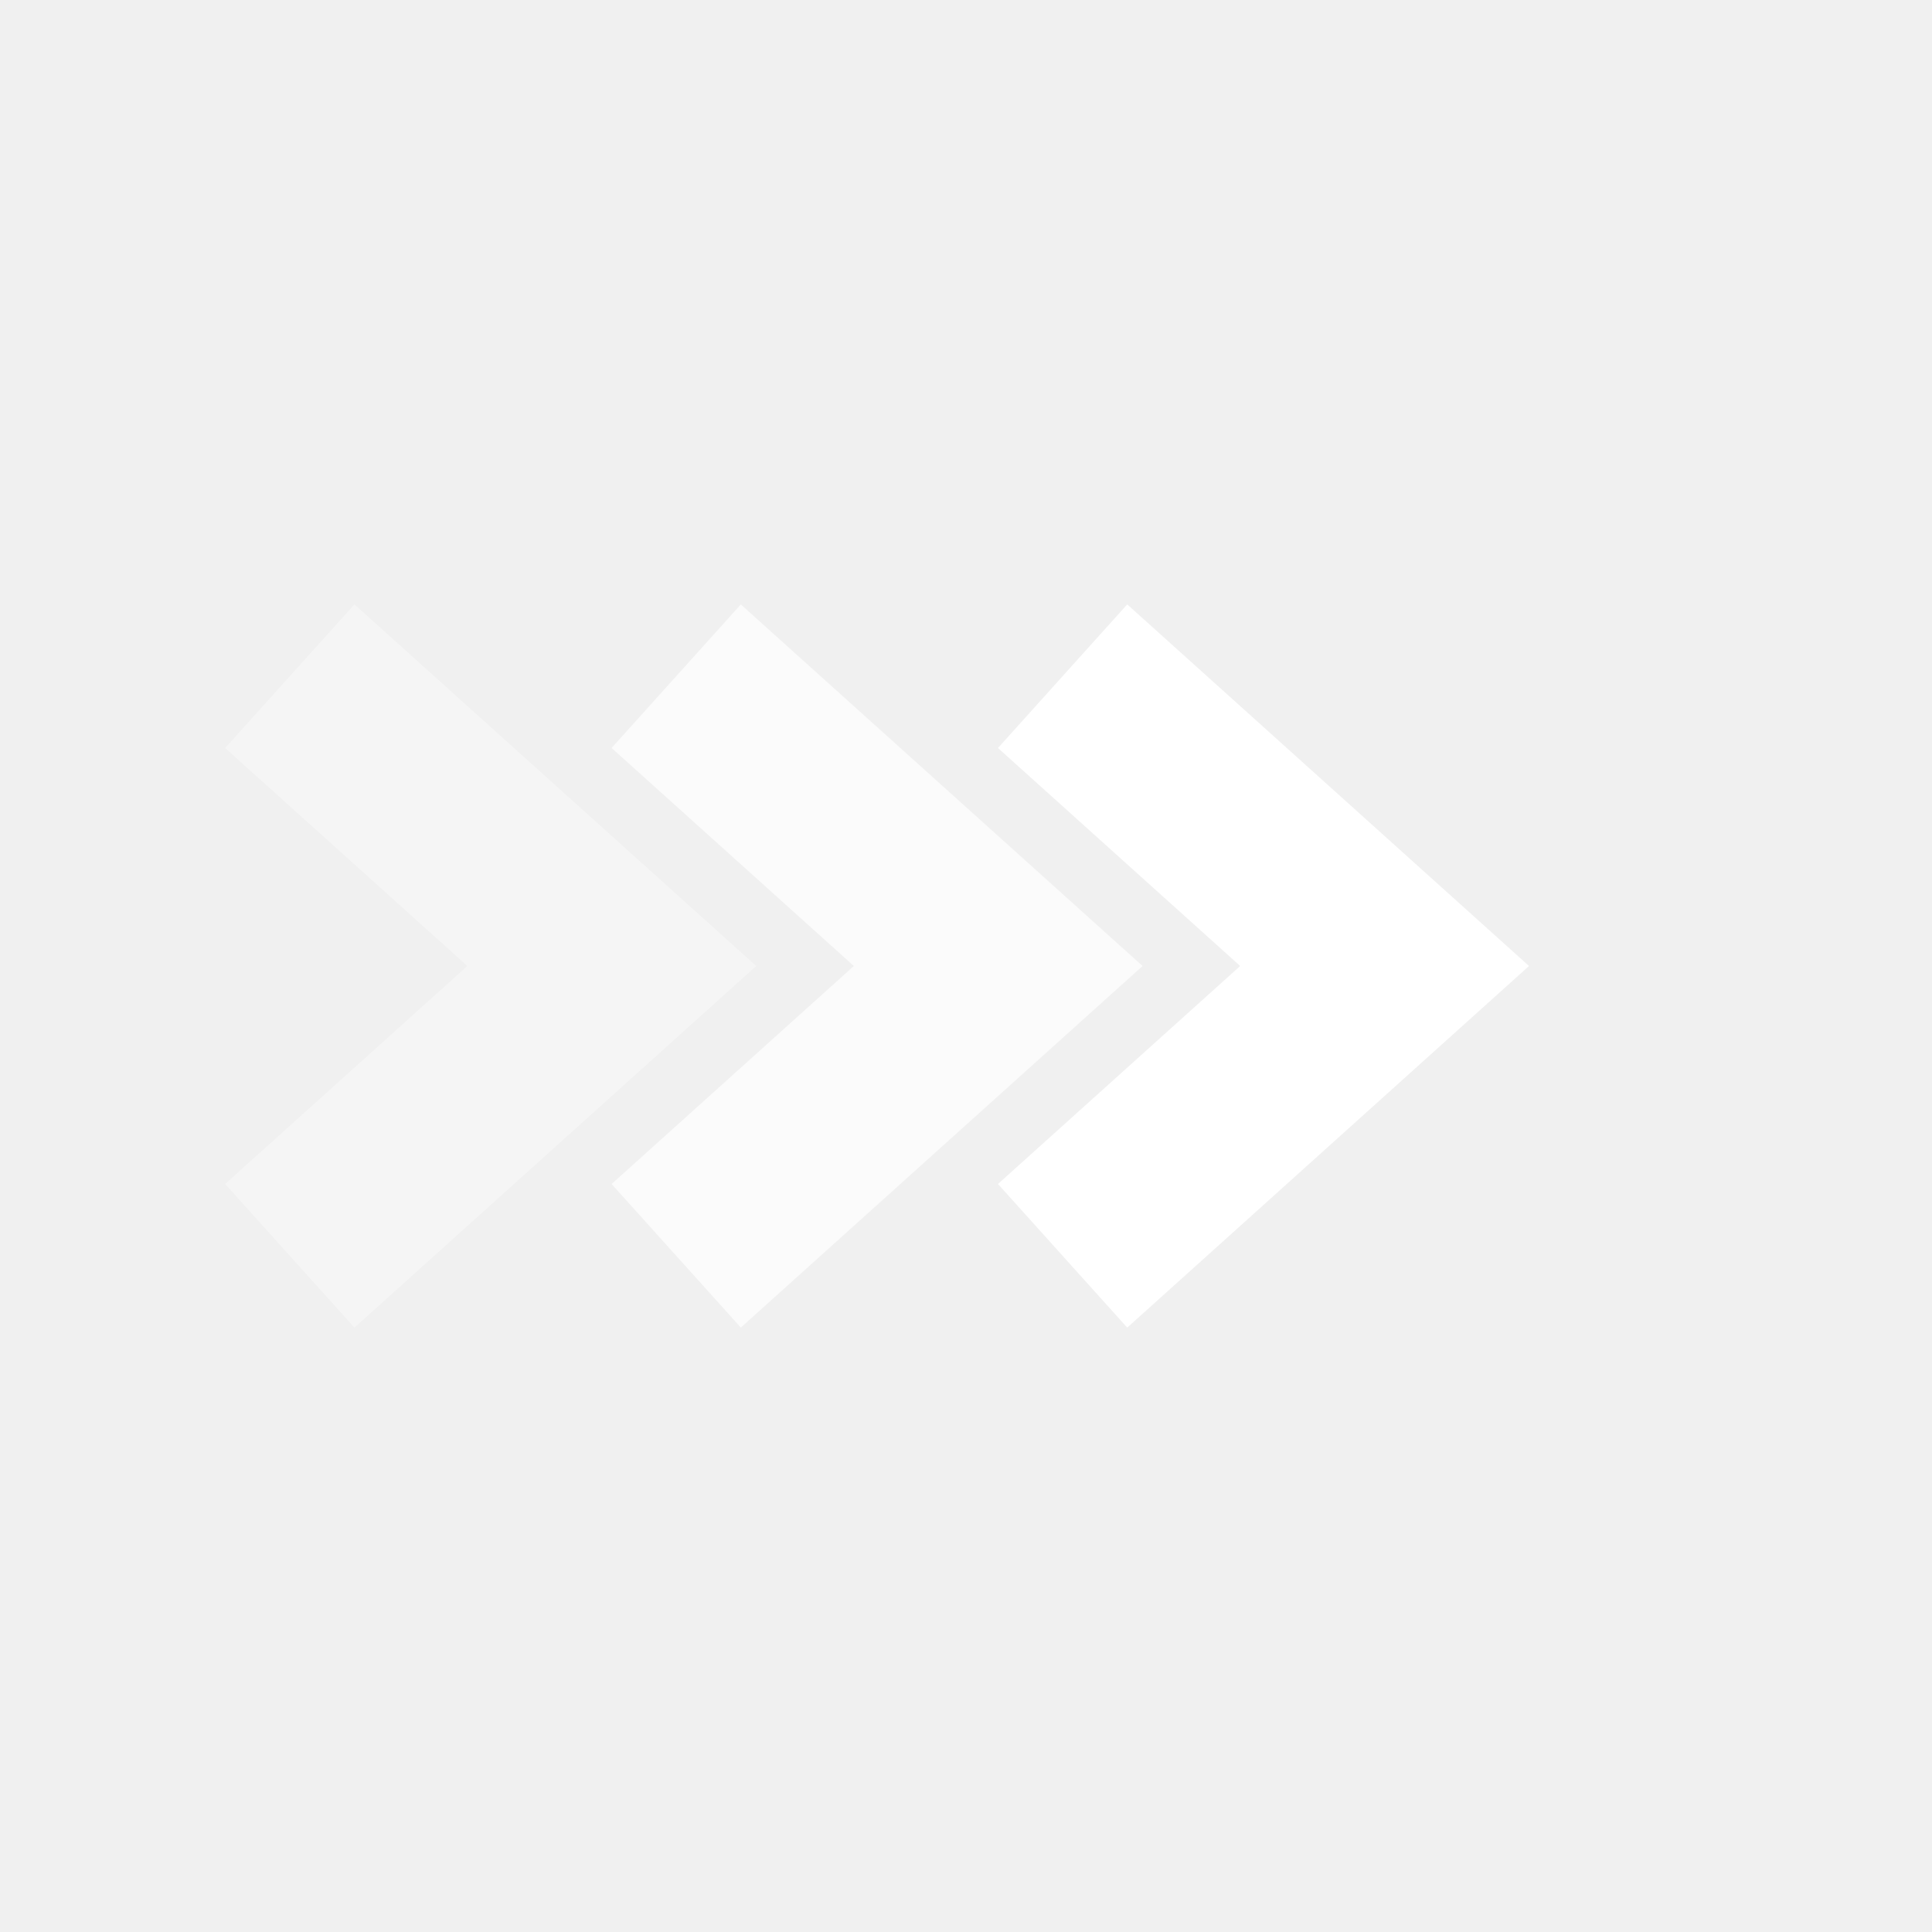
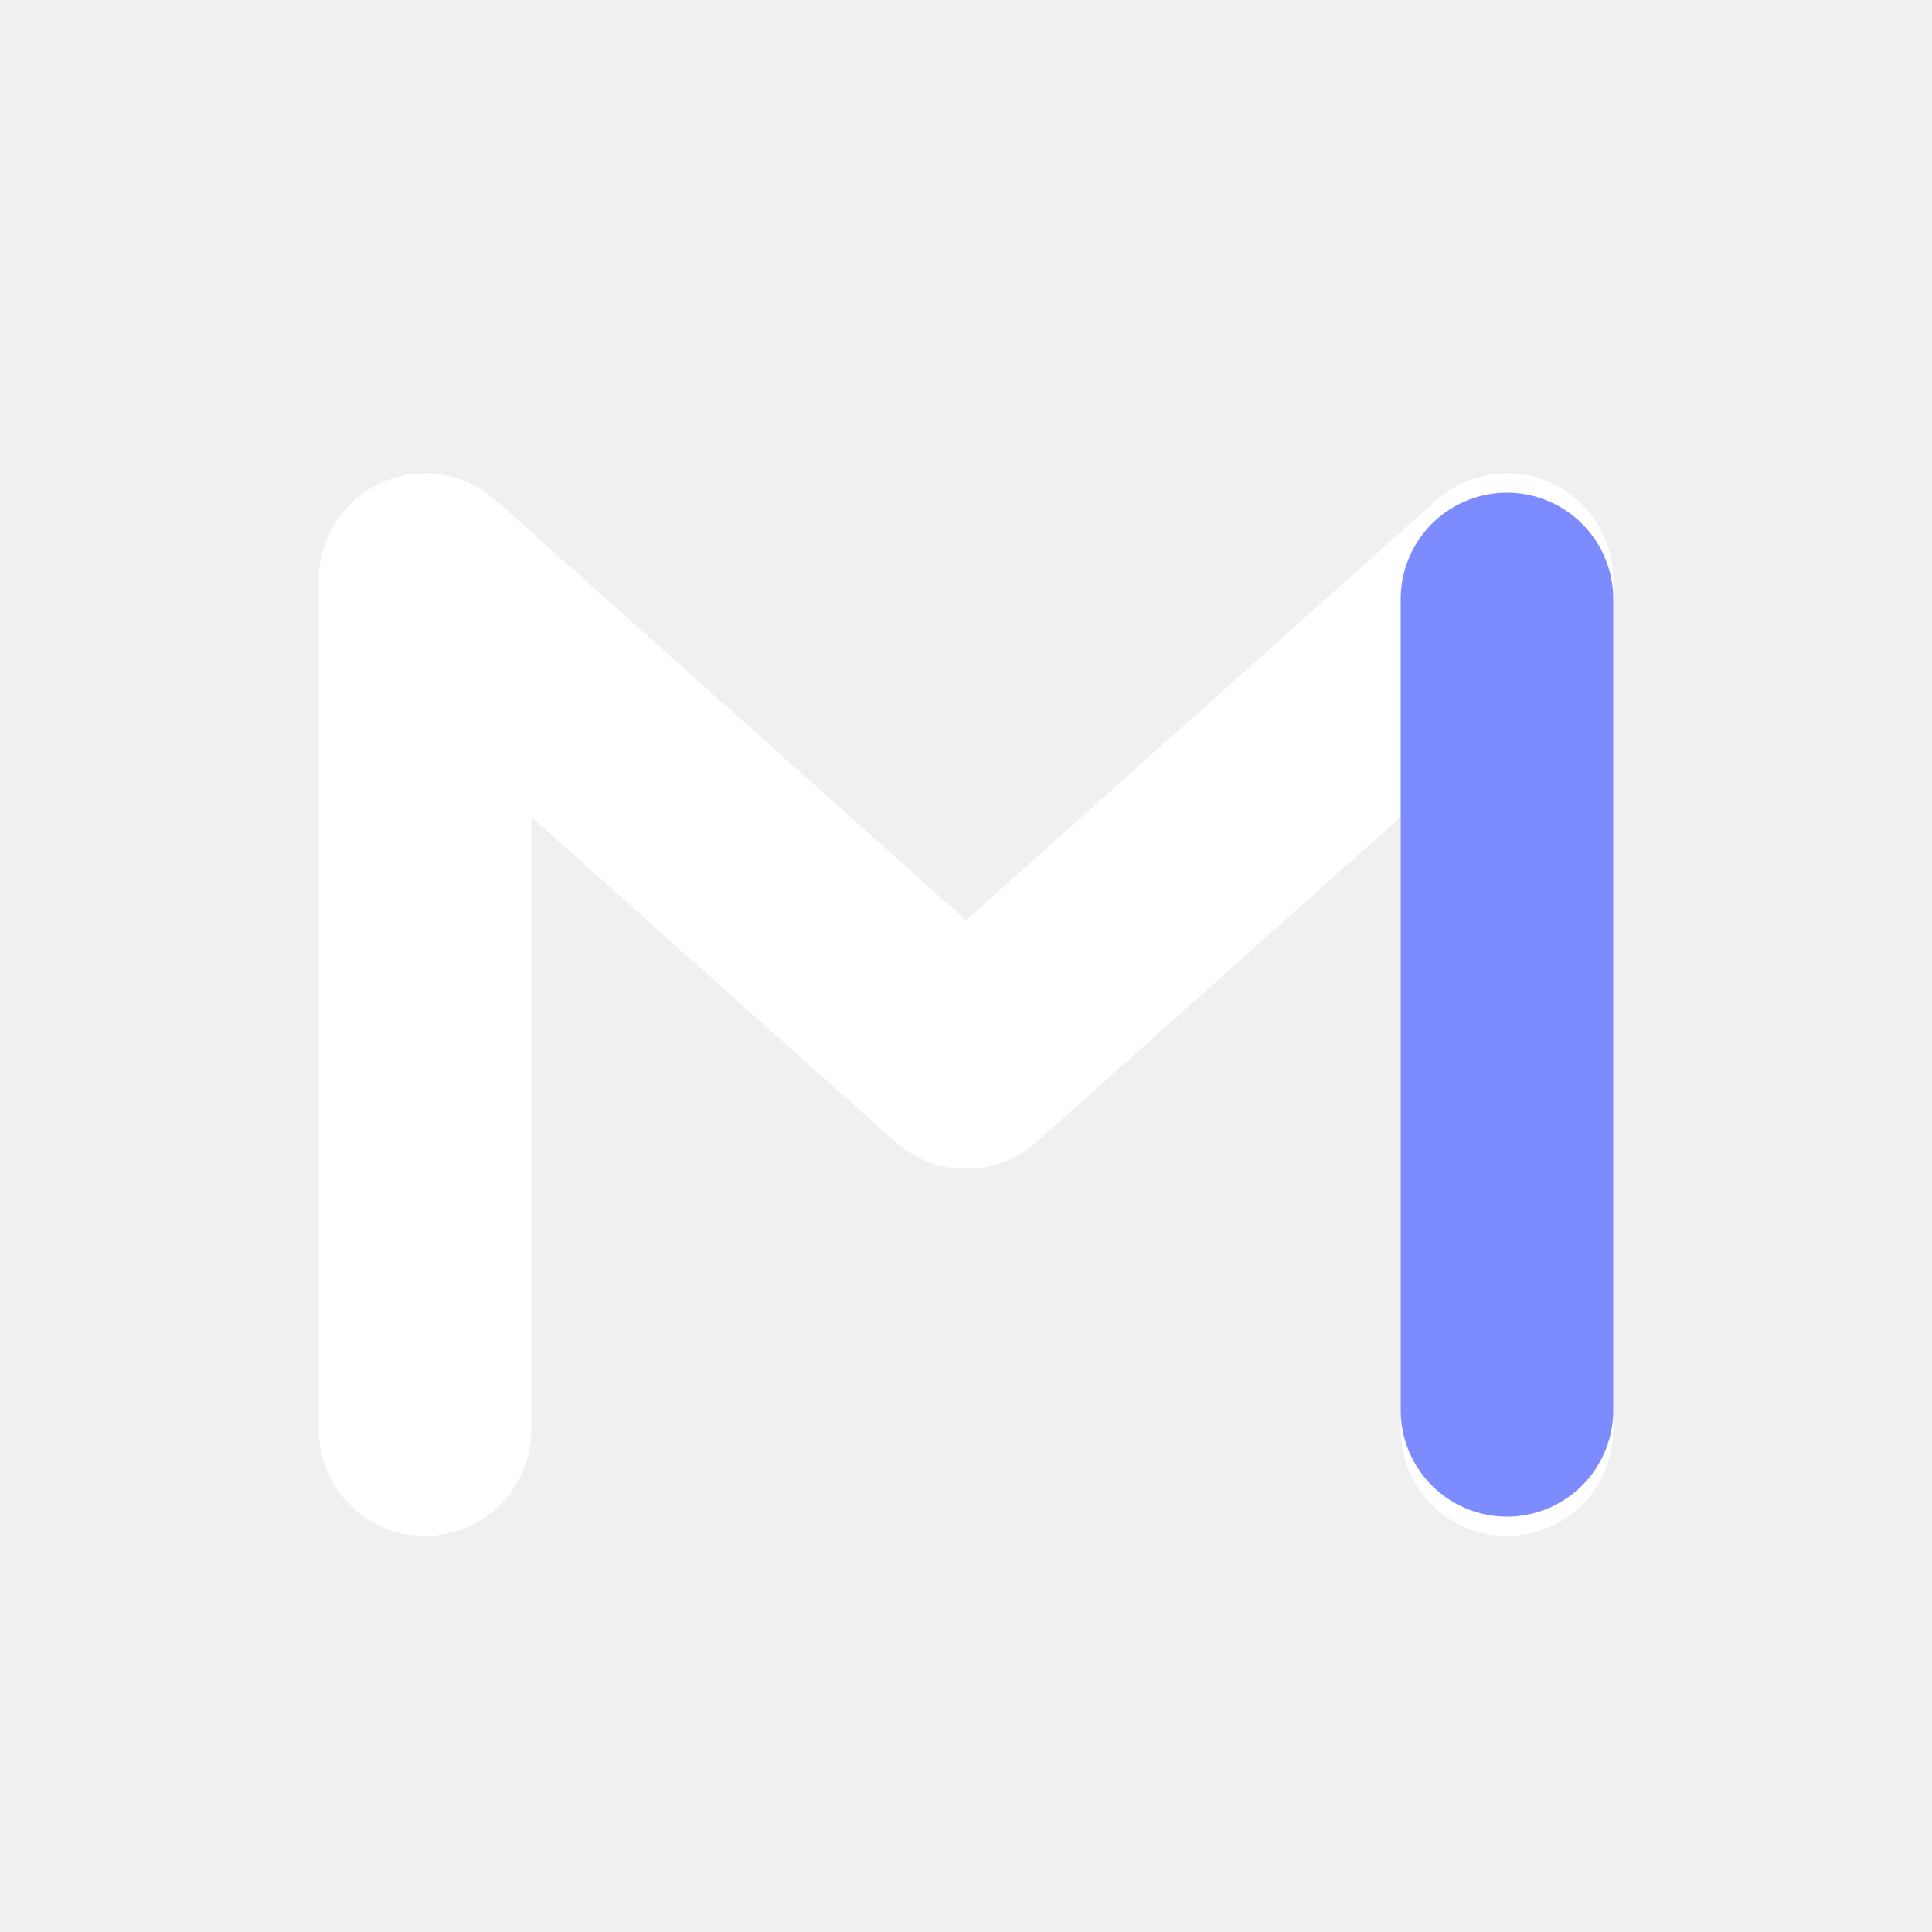
- <svg xmlns="http://www.w3.org/2000/svg" viewBox="0 0 120 120" aria-label="minhavez" role="img">
-   <g fill="none" stroke="#ffffff" stroke-linejoin="miter" stroke-width="12">
-     <path d="M 18 42 L 38 60 L 18 78" opacity=".35" />
-     <path d="M 42 42 L 62 60 L 42 78" opacity=".7" />
-     <path d="M 66 42 L 86 60 L 66 78" />
+ <svg xmlns="http://www.w3.org/2000/svg" width="100" height="100" viewBox="0 0 100 100" role="img" aria-label="Minha Vez">
+   <g fill="none" stroke-width="11" stroke-linecap="round" stroke-linejoin="round">
+     <polyline points="22,74 22,30 50,55 78,30 78,74" stroke="#ffffff" />
+     <line x1="78" y1="31" x2="78" y2="73" stroke="#7C8CFF" />
  </g>
</svg>
